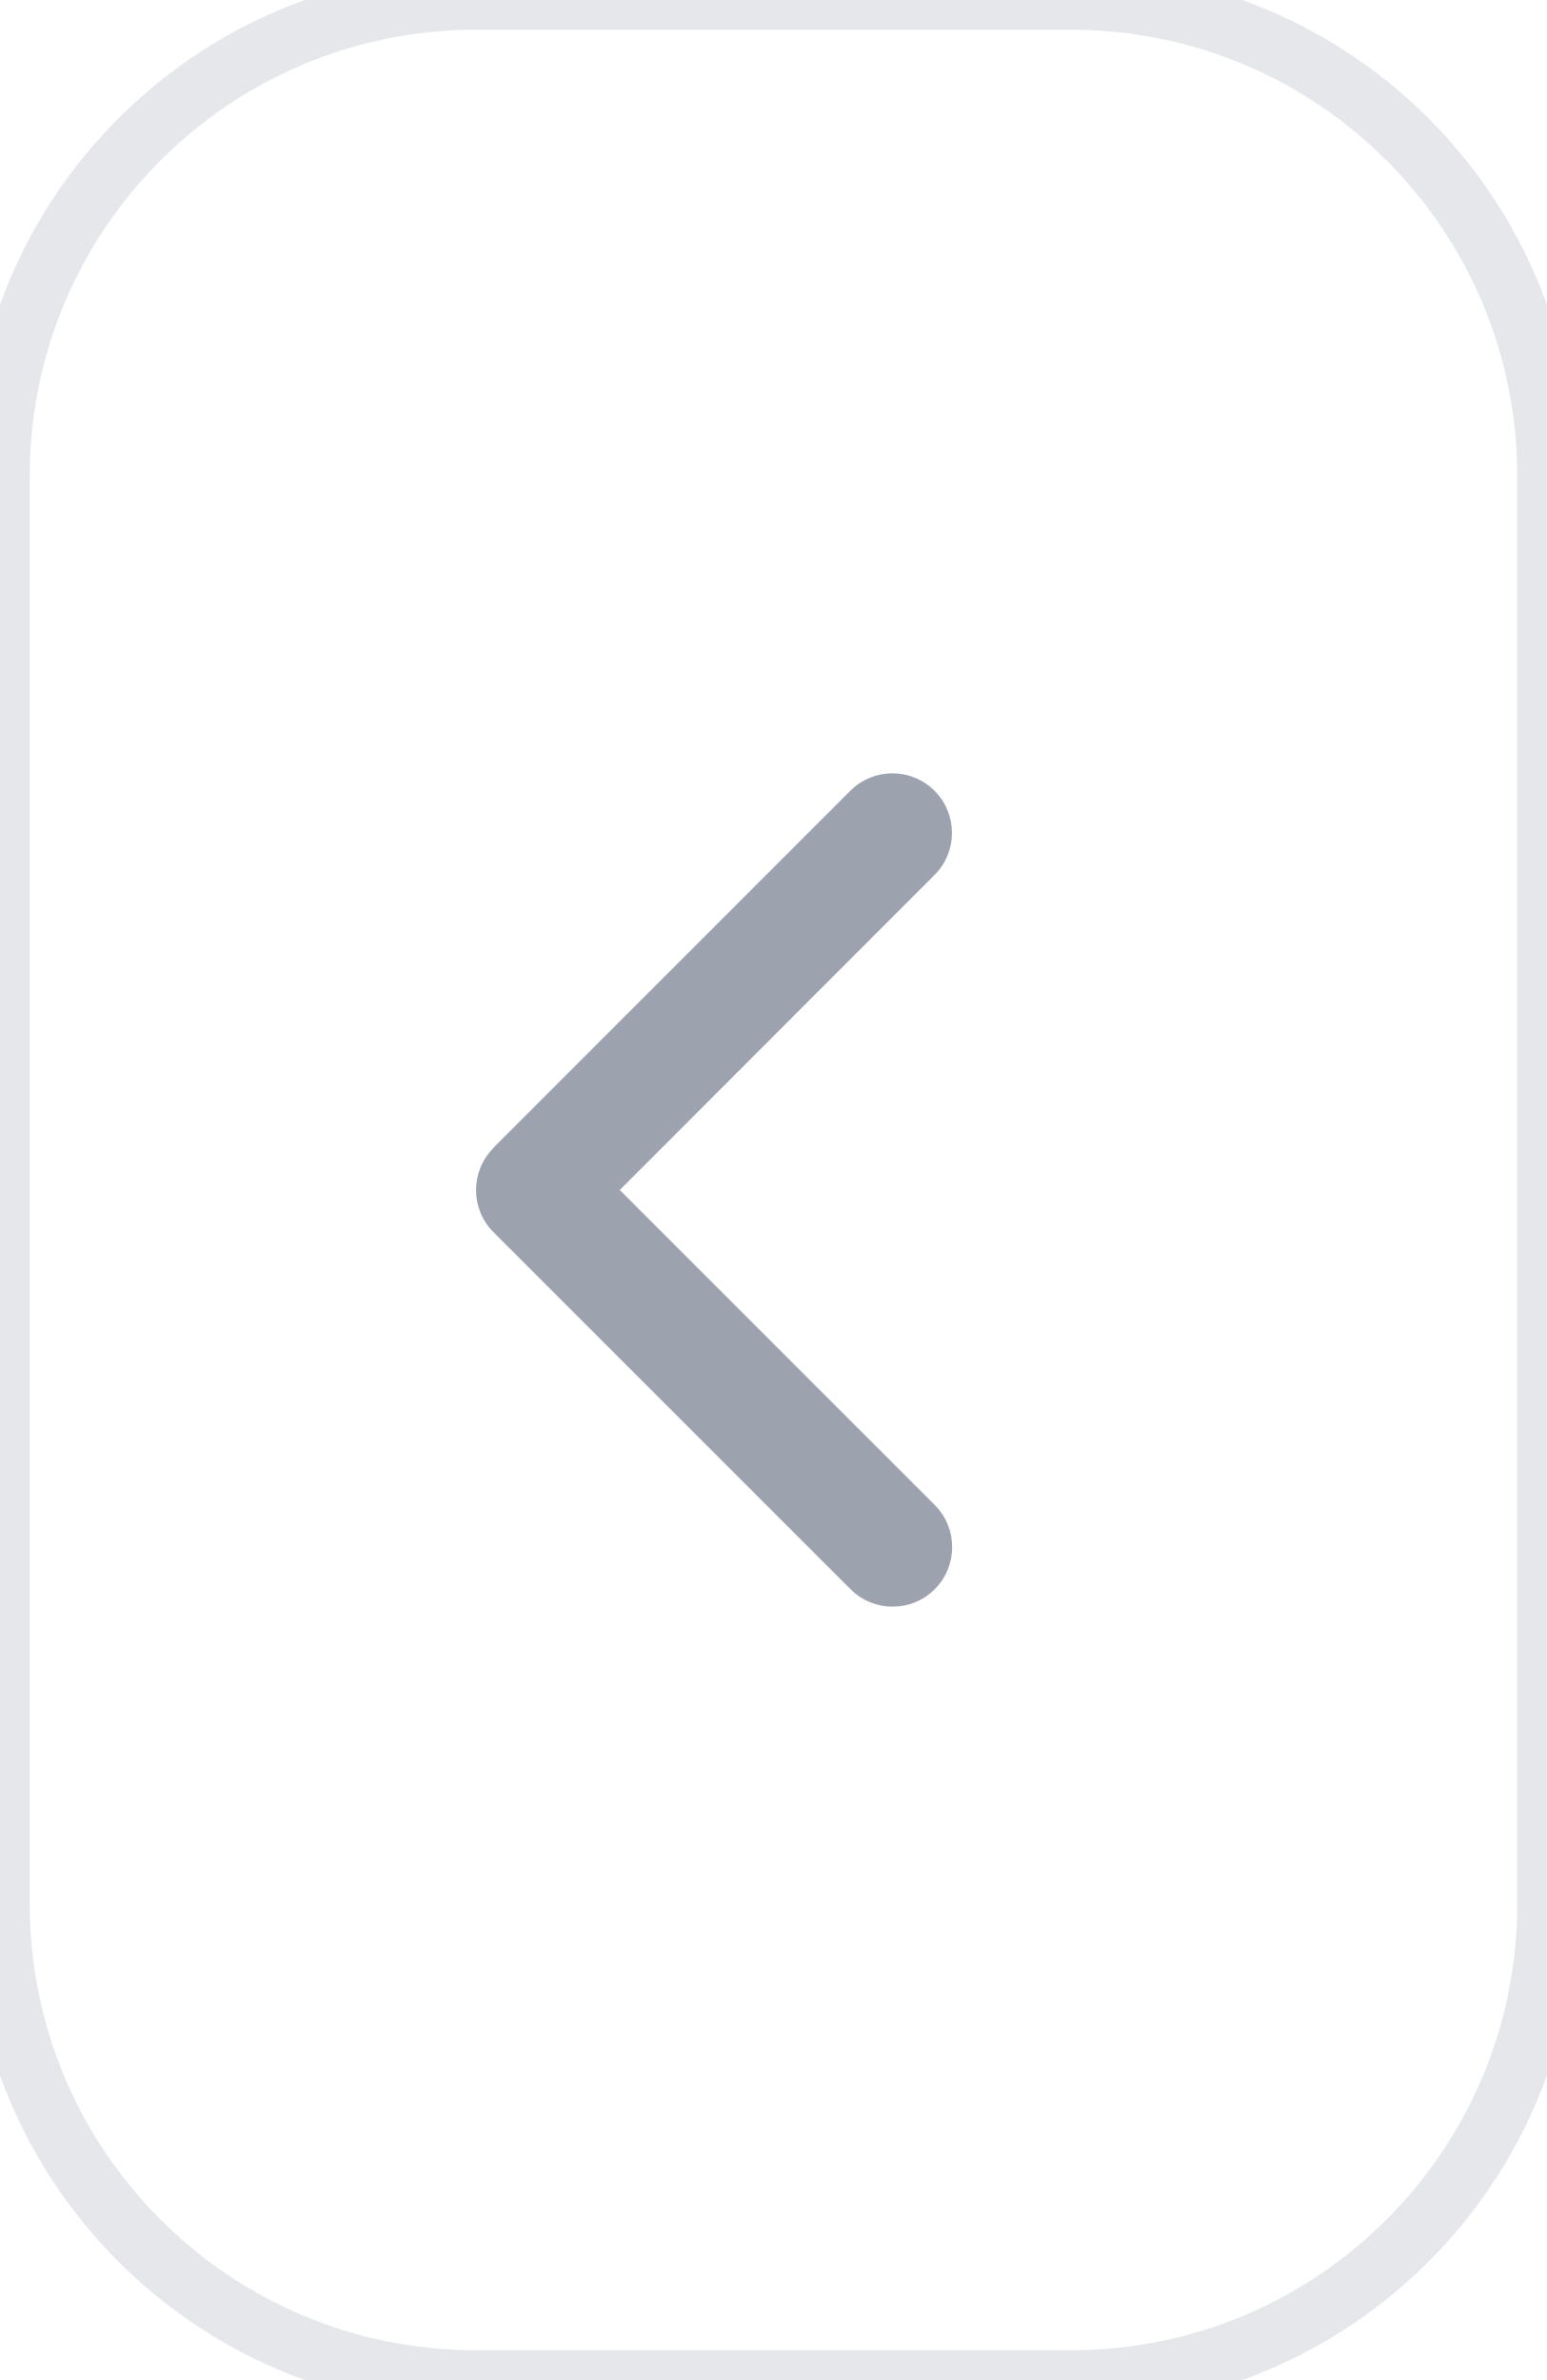
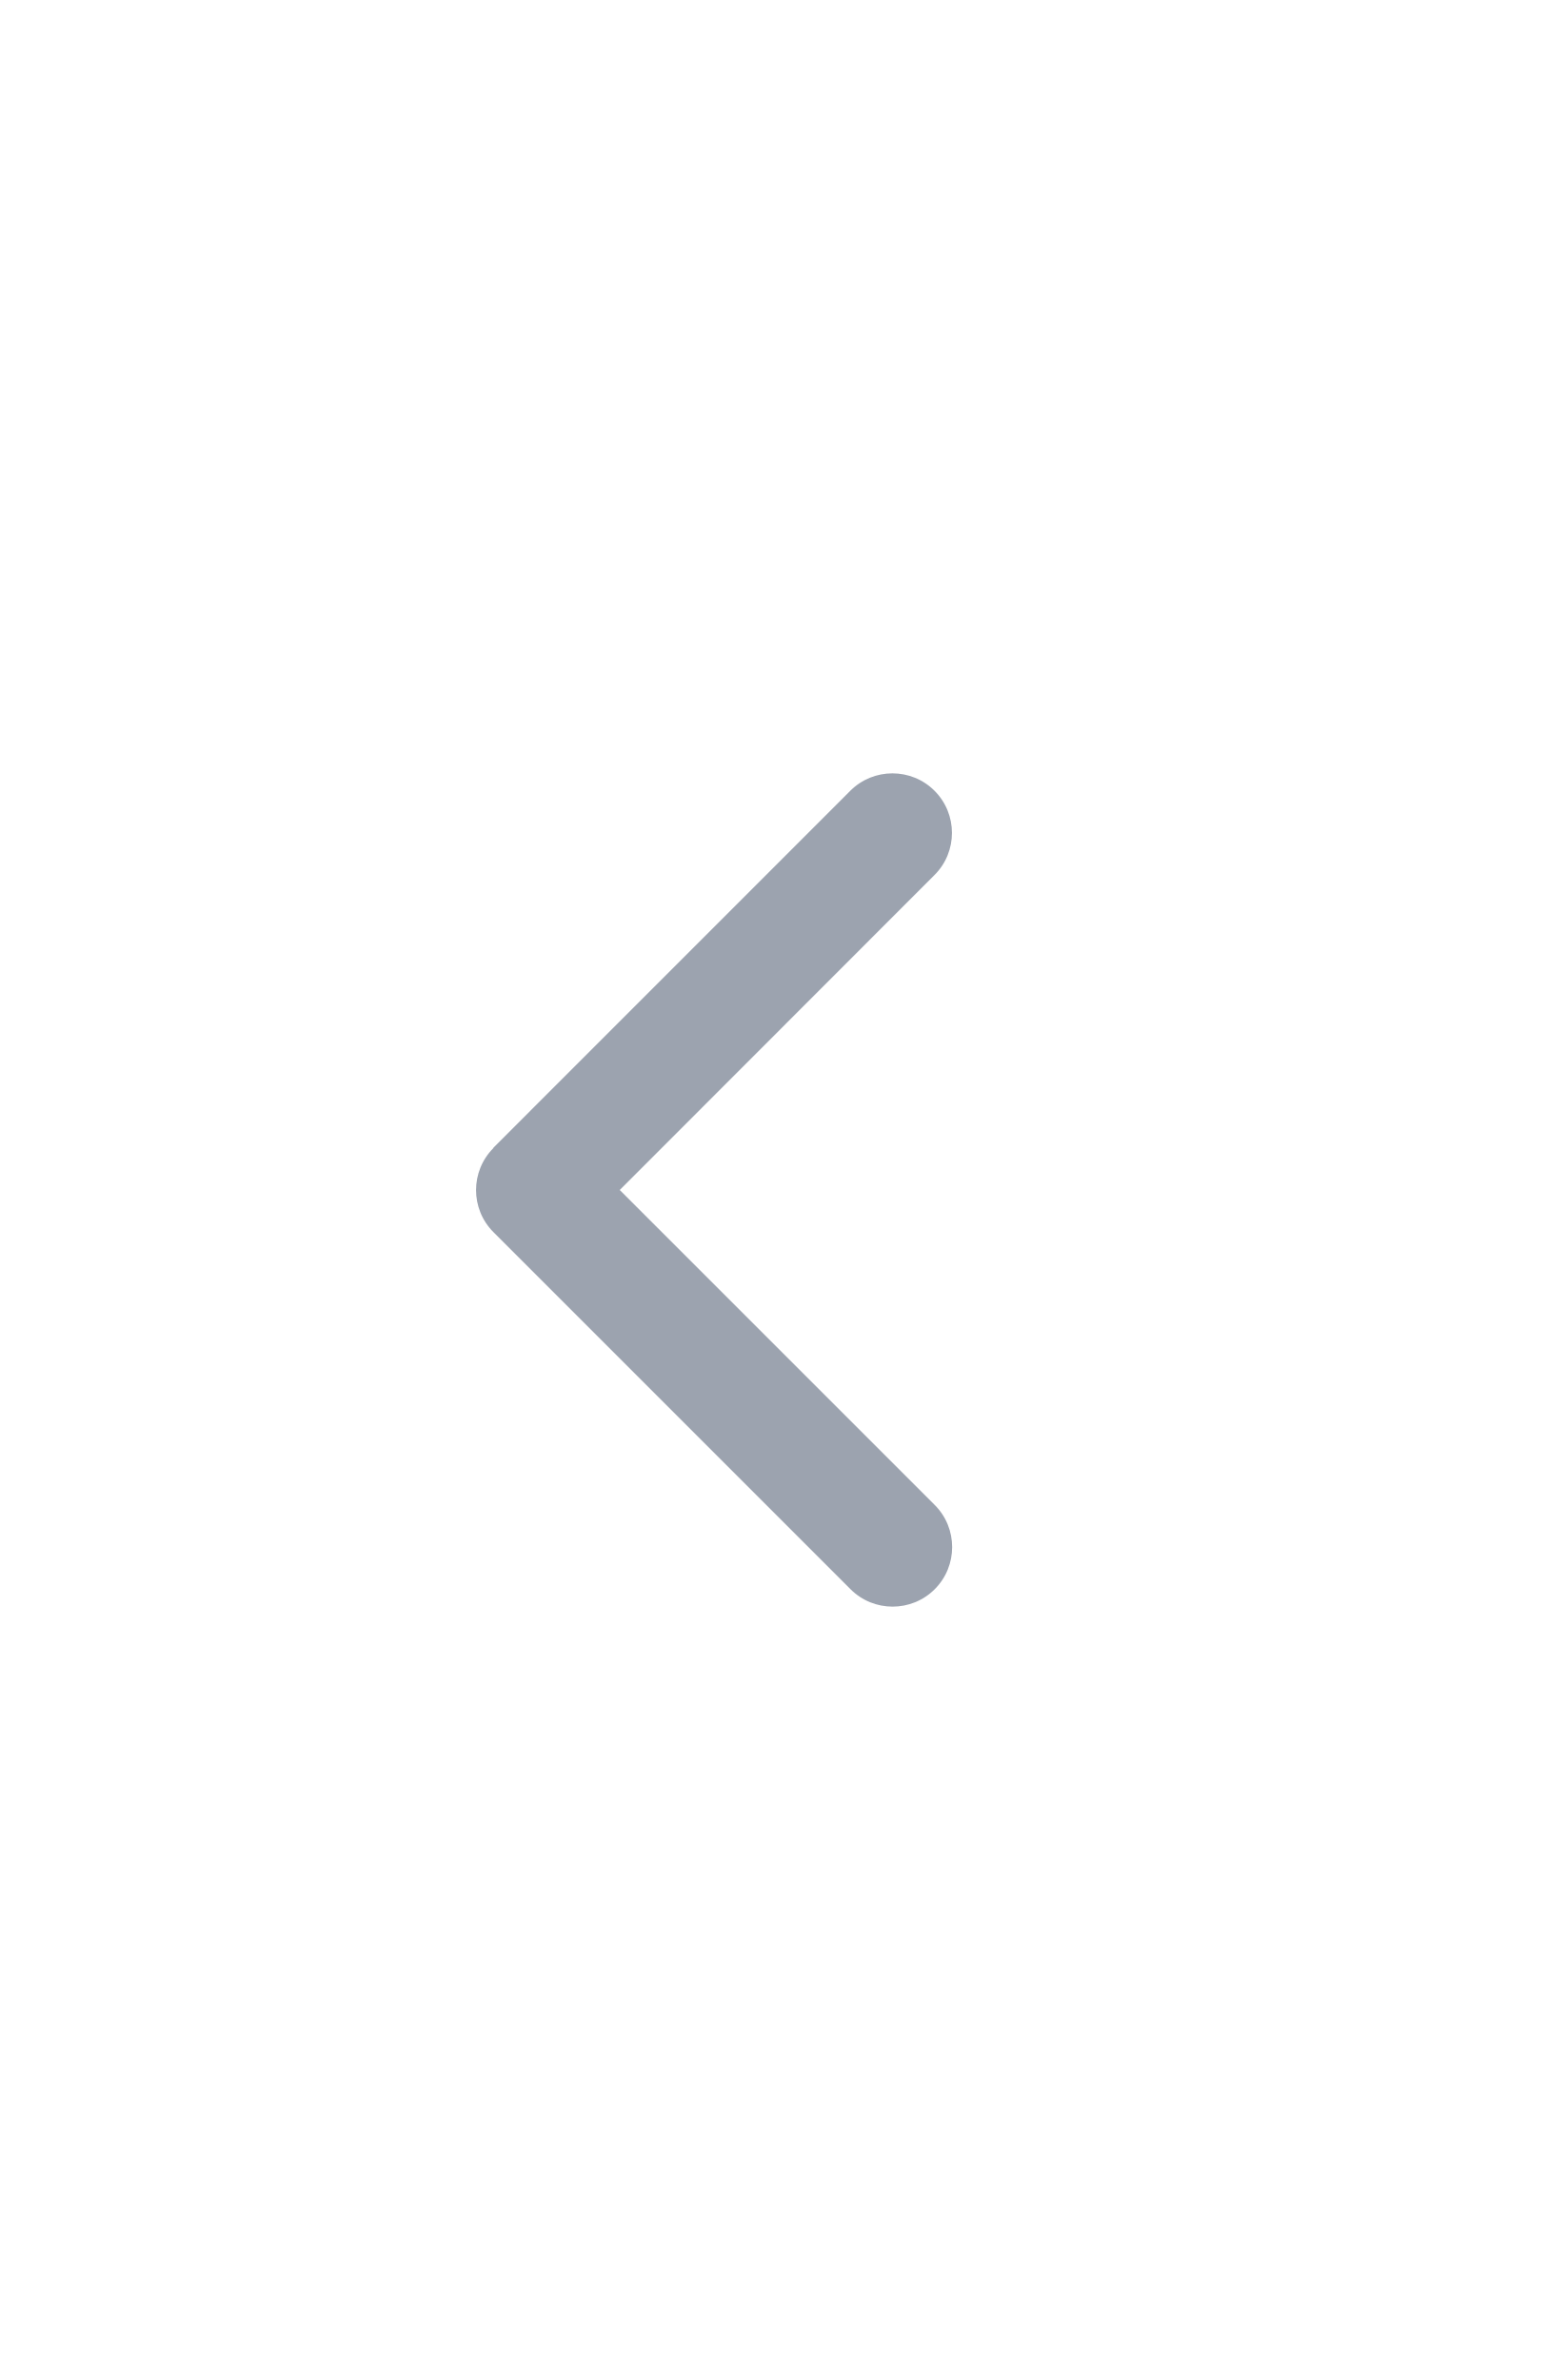
<svg xmlns="http://www.w3.org/2000/svg" width="26" height="40" viewBox="0 0 26 40" fill="none">
-   <path d="M8 0C3.582 0 6.44277e-08 3.582 0 8V32C0 36.418 3.582 40 8 40H18C22.418 40 26 36.418 26 32V8C26 3.582 22.418 1.61064e-07 18 0H8Z" stroke="#E5E7EB" />
  <path d="M8.294 19.294C7.903 19.684 7.903 20.319 8.294 20.709L14.294 26.709C14.684 27.1 15.319 27.1 15.71 26.709C16.1 26.319 16.1 25.684 15.71 25.294L10.416 20L15.706 14.706C16.097 14.316 16.097 13.681 15.706 13.29C15.316 12.9 14.681 12.9 14.291 13.29L8.291 19.291L8.294 19.294Z" fill="#9CA3AF" />
</svg>
